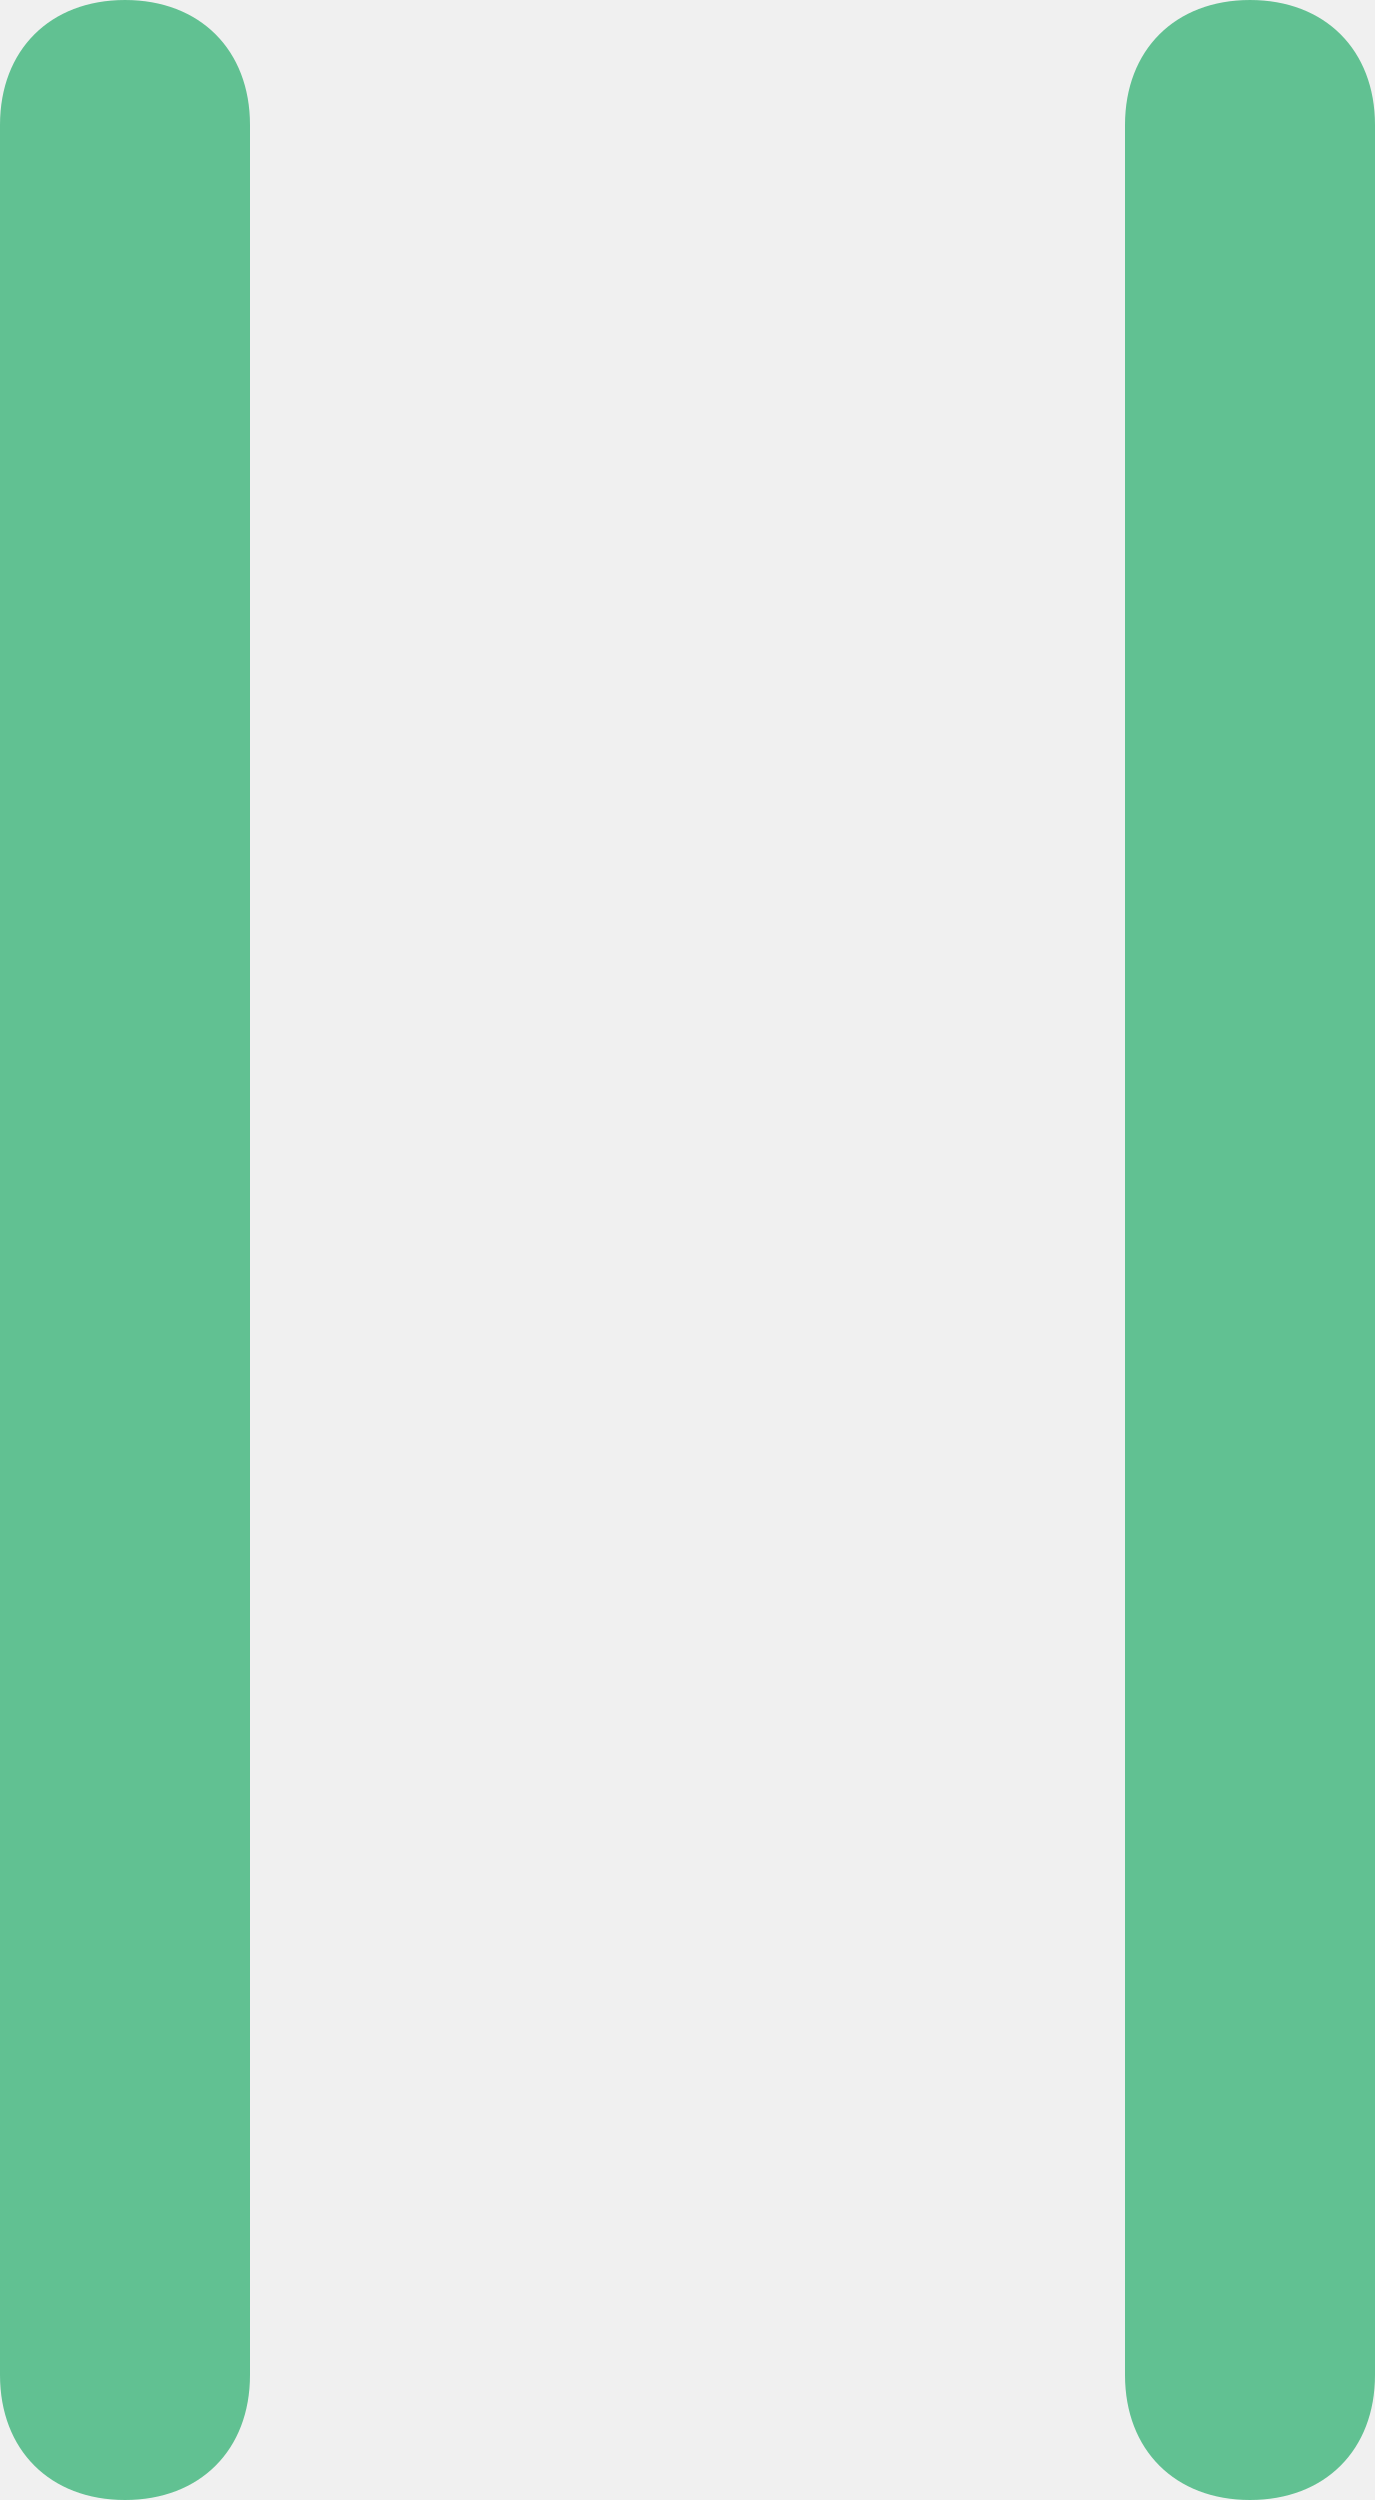
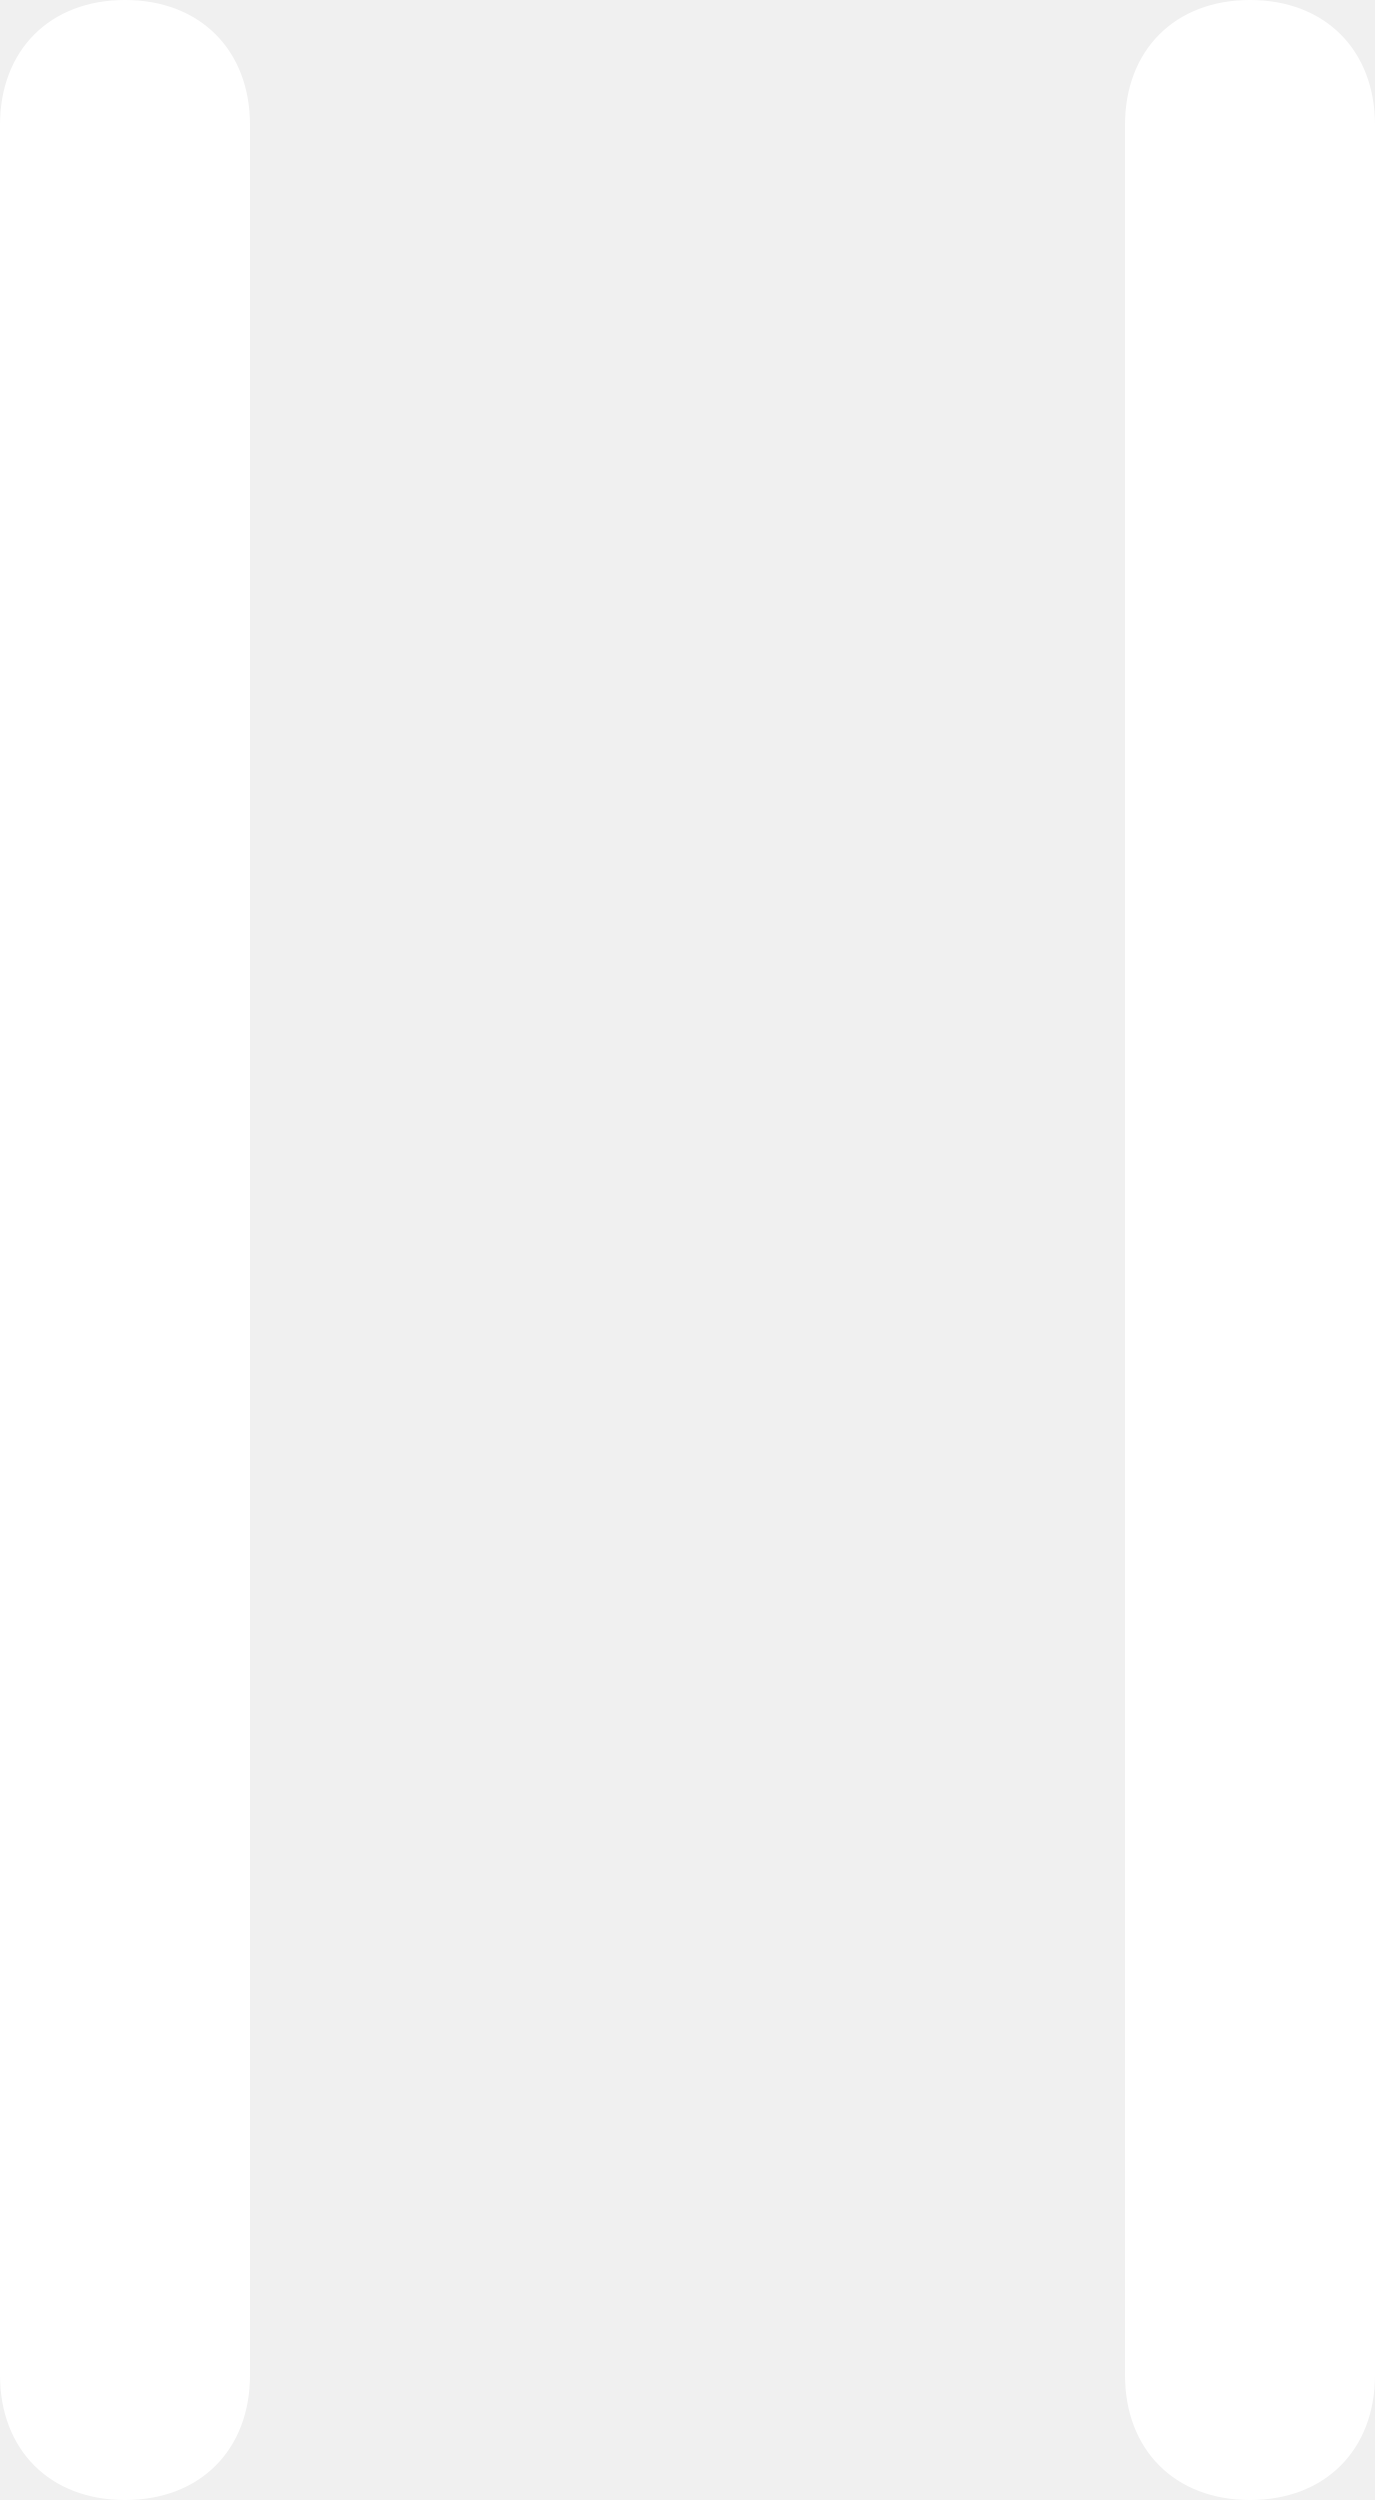
<svg xmlns="http://www.w3.org/2000/svg" version="1.1" id="Layer_1" x="0px" y="0px" width="11px" height="20px" viewBox="-394 191 11 20" enable-background="new -394 191 11 20" xml:space="preserve">
  <g>
-     <path fill="#61C192" d="M-384,211c-0.6,0-1-0.4-1-1v-18c0-0.6,0.4-1,1-1s1,0.4,1,1v18C-383,210.6-383.4,211-384,211z" />
+     <path fill="#fff" d="M-384,211c-0.6,0-1-0.4-1-1v-18c0-0.6,0.4-1,1-1s1,0.4,1,1v18C-383,210.6-383.4,211-384,211z" />
  </g>
  <g>
-     <path fill="#61C192" d="M-393,211c-0.6,0-1-0.4-1-1v-18c0-0.6,0.4-1,1-1s1,0.4,1,1v18C-392,210.6-392.4,211-393,211z" />
+     <path fill="#fff" d="M-393,211c-0.6,0-1-0.4-1-1v-18c0-0.6,0.4-1,1-1s1,0.4,1,1v18C-392,210.6-392.4,211-393,211z" />
  </g>
</svg>
